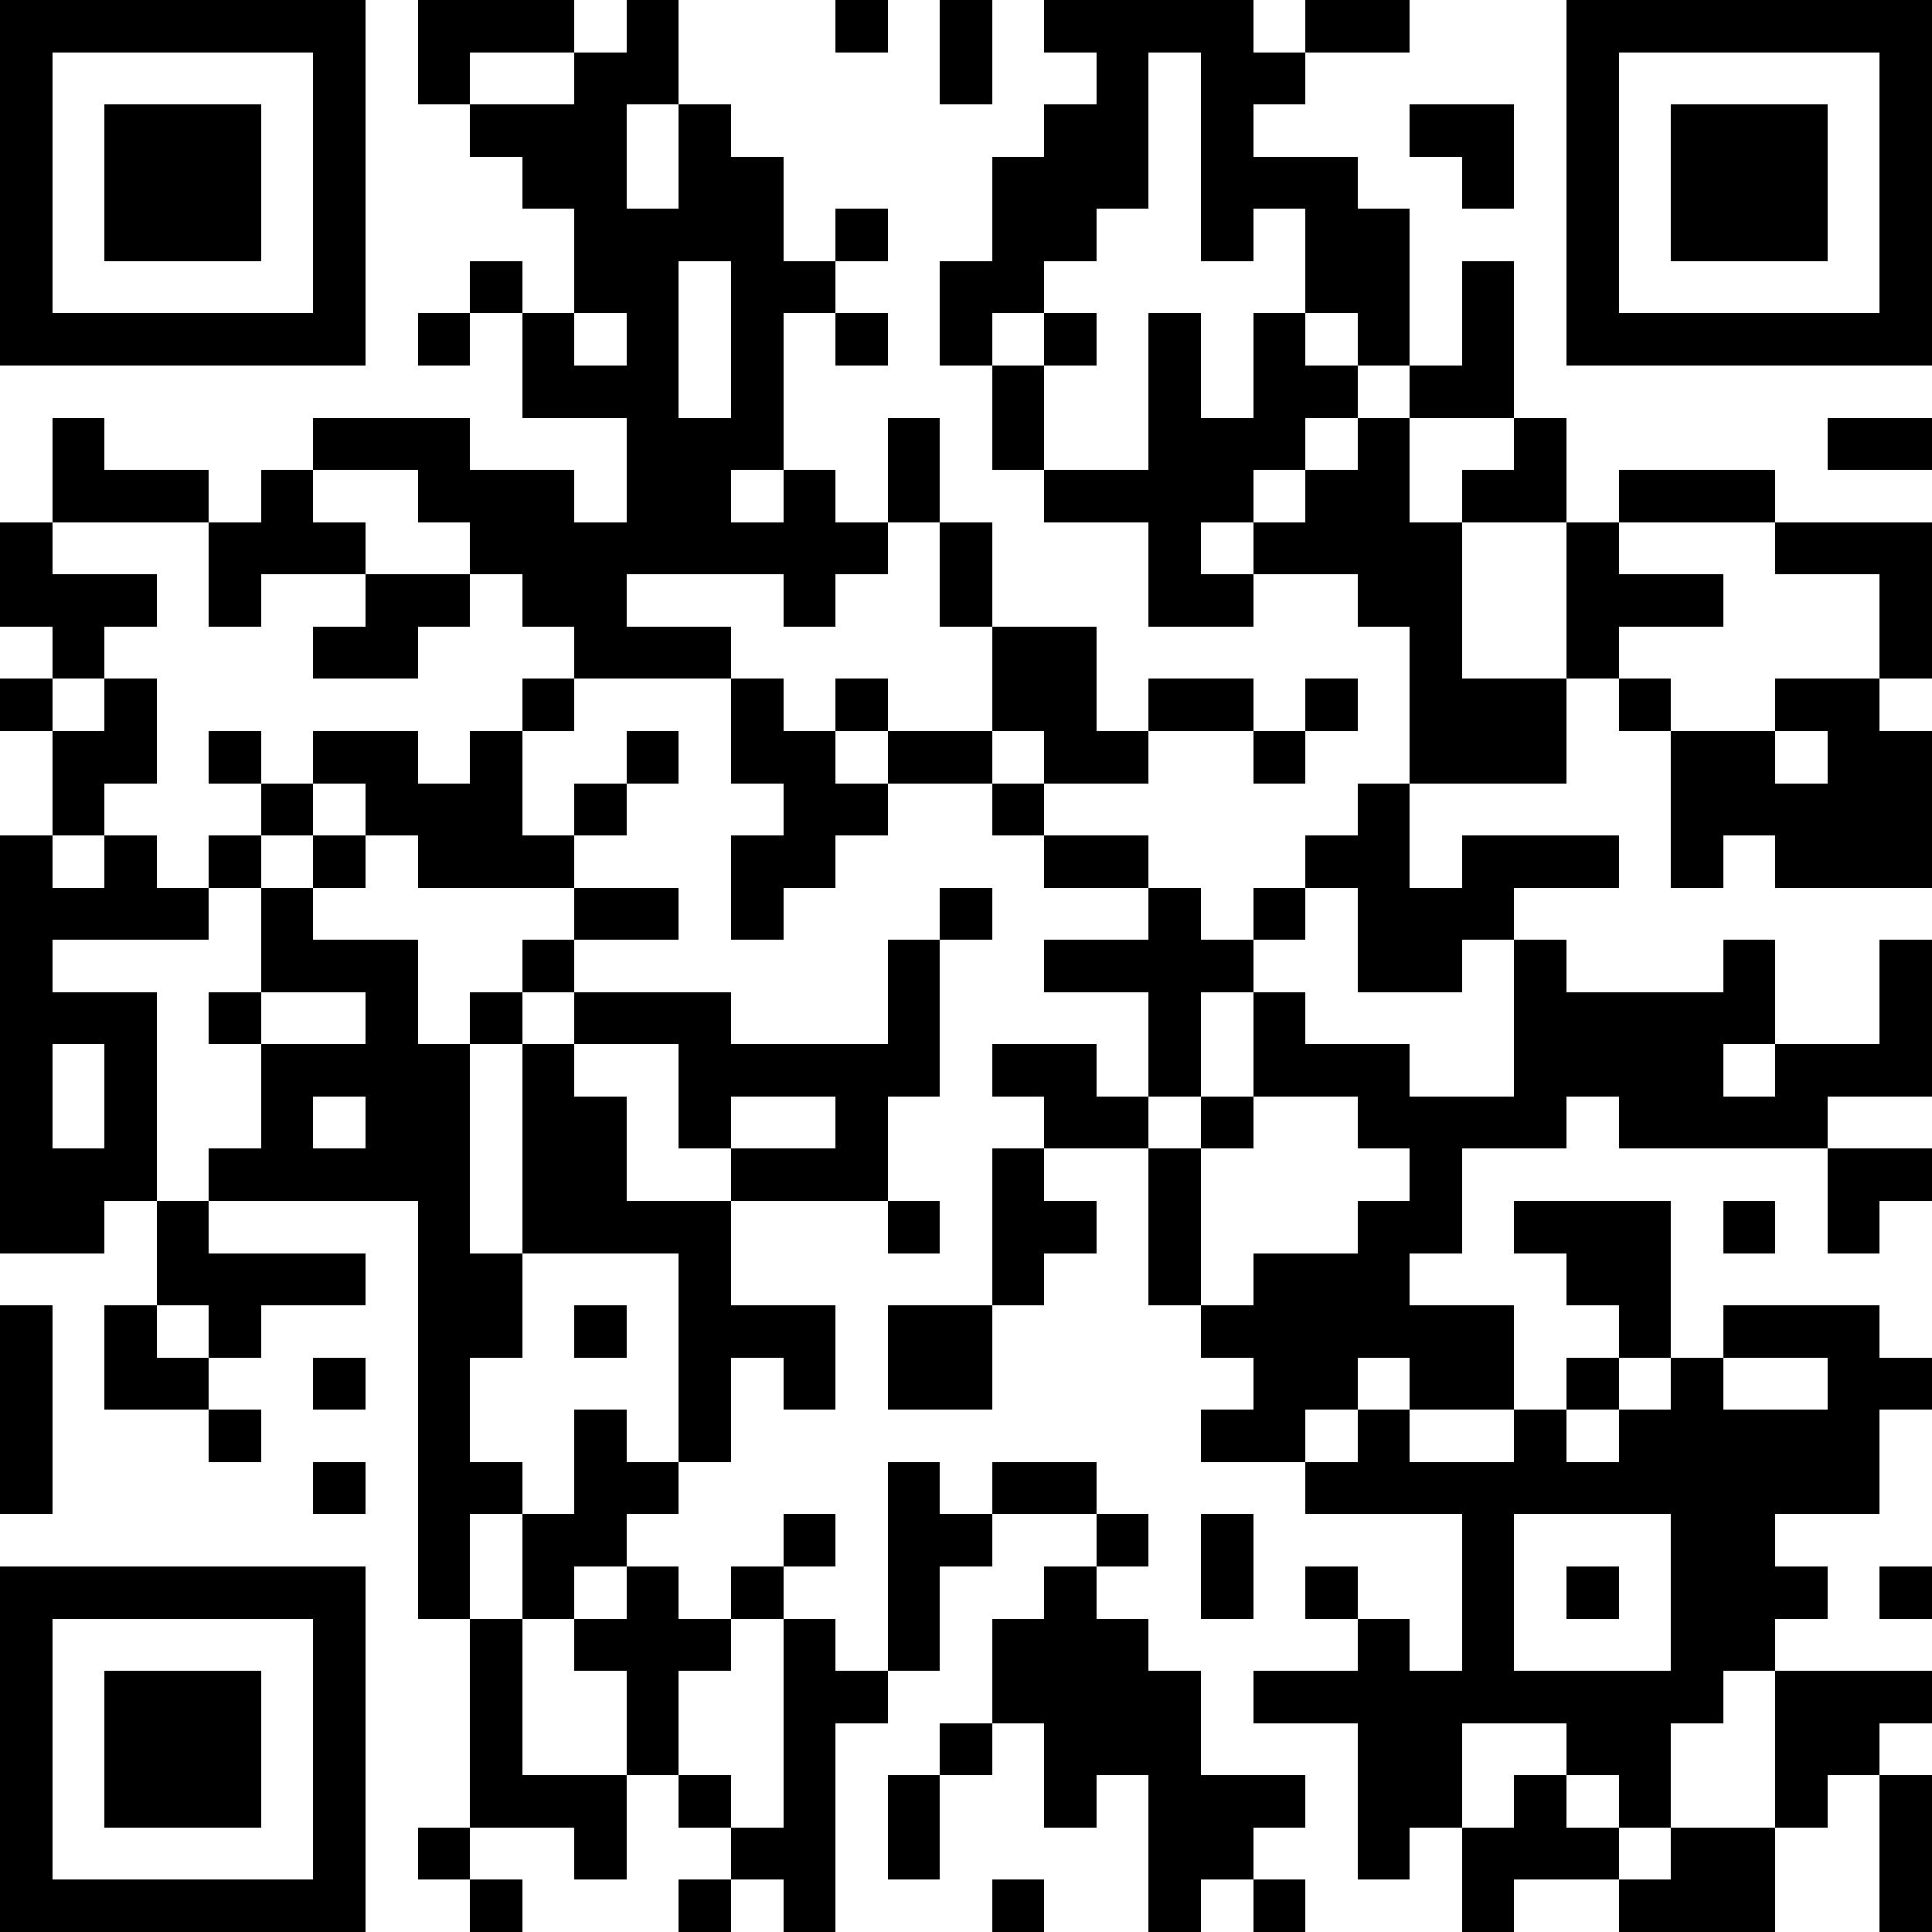
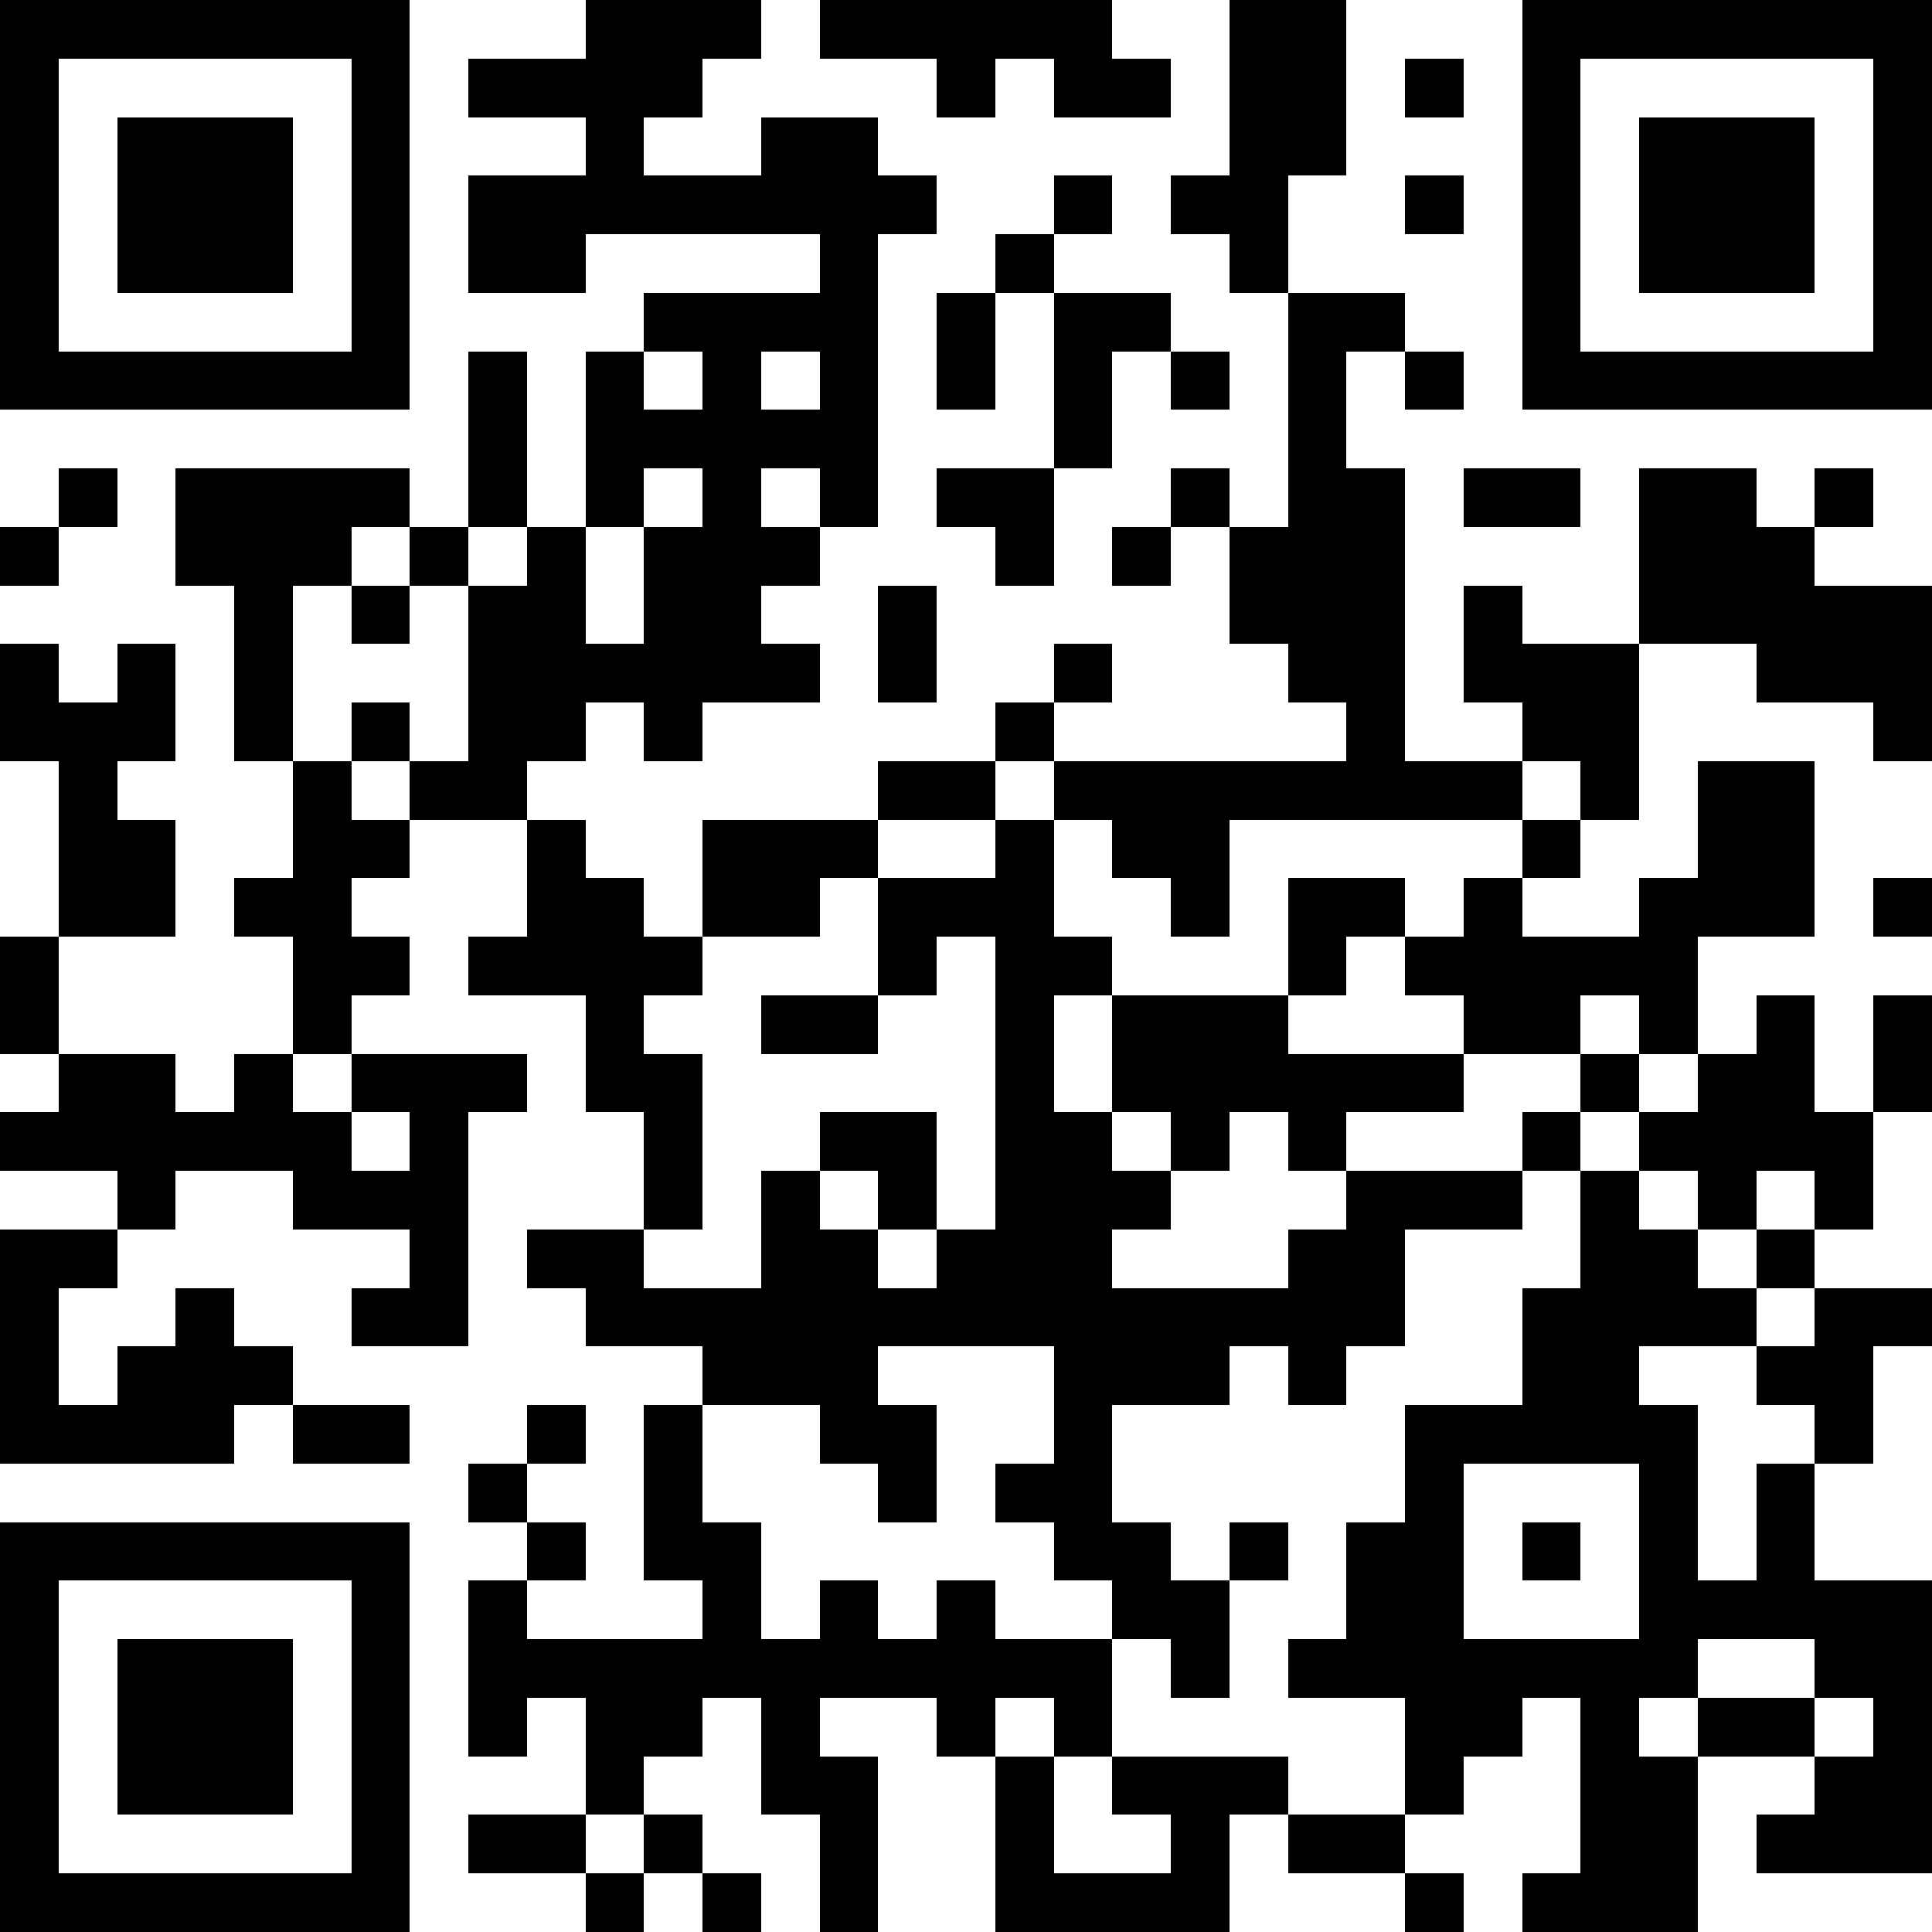
- <svg xmlns="http://www.w3.org/2000/svg" width="37" height="37" viewBox="0 0 37 37" shape-rendering="crispEdges">
-   <path d="M0 0h1v1h-1zM1 0h1v1h-1zM2 0h1v1h-1zM3 0h1v1h-1zM4 0h1v1h-1zM5 0h1v1h-1zM6 0h1v1h-1zM8 0h1v1h-1zM9 0h1v1h-1zM10 0h1v1h-1zM12 0h1v1h-1zM16 0h1v1h-1zM18 0h1v1h-1zM20 0h1v1h-1zM21 0h1v1h-1zM22 0h1v1h-1zM23 0h1v1h-1zM25 0h1v1h-1zM26 0h1v1h-1zM30 0h1v1h-1zM31 0h1v1h-1zM32 0h1v1h-1zM33 0h1v1h-1zM34 0h1v1h-1zM35 0h1v1h-1zM36 0h1v1h-1zM0 1h1v1h-1zM6 1h1v1h-1zM8 1h1v1h-1zM11 1h1v1h-1zM12 1h1v1h-1zM18 1h1v1h-1zM21 1h1v1h-1zM23 1h1v1h-1zM24 1h1v1h-1zM30 1h1v1h-1zM36 1h1v1h-1zM0 2h1v1h-1zM2 2h1v1h-1zM3 2h1v1h-1zM4 2h1v1h-1zM6 2h1v1h-1zM9 2h1v1h-1zM10 2h1v1h-1zM11 2h1v1h-1zM13 2h1v1h-1zM20 2h1v1h-1zM21 2h1v1h-1zM23 2h1v1h-1zM27 2h1v1h-1zM28 2h1v1h-1zM30 2h1v1h-1zM32 2h1v1h-1zM33 2h1v1h-1zM34 2h1v1h-1zM36 2h1v1h-1zM0 3h1v1h-1zM2 3h1v1h-1zM3 3h1v1h-1zM4 3h1v1h-1zM6 3h1v1h-1zM10 3h1v1h-1zM11 3h1v1h-1zM13 3h1v1h-1zM14 3h1v1h-1zM19 3h1v1h-1zM20 3h1v1h-1zM21 3h1v1h-1zM23 3h1v1h-1zM24 3h1v1h-1zM25 3h1v1h-1zM28 3h1v1h-1zM30 3h1v1h-1zM32 3h1v1h-1zM33 3h1v1h-1zM34 3h1v1h-1zM36 3h1v1h-1zM0 4h1v1h-1zM2 4h1v1h-1zM3 4h1v1h-1zM4 4h1v1h-1zM6 4h1v1h-1zM11 4h1v1h-1zM12 4h1v1h-1zM13 4h1v1h-1zM14 4h1v1h-1zM16 4h1v1h-1zM19 4h1v1h-1zM20 4h1v1h-1zM23 4h1v1h-1zM25 4h1v1h-1zM26 4h1v1h-1zM30 4h1v1h-1zM32 4h1v1h-1zM33 4h1v1h-1zM34 4h1v1h-1zM36 4h1v1h-1zM0 5h1v1h-1zM6 5h1v1h-1zM9 5h1v1h-1zM11 5h1v1h-1zM12 5h1v1h-1zM14 5h1v1h-1zM15 5h1v1h-1zM18 5h1v1h-1zM19 5h1v1h-1zM25 5h1v1h-1zM26 5h1v1h-1zM28 5h1v1h-1zM30 5h1v1h-1zM36 5h1v1h-1zM0 6h1v1h-1zM1 6h1v1h-1zM2 6h1v1h-1zM3 6h1v1h-1zM4 6h1v1h-1zM5 6h1v1h-1zM6 6h1v1h-1zM8 6h1v1h-1zM10 6h1v1h-1zM12 6h1v1h-1zM14 6h1v1h-1zM16 6h1v1h-1zM18 6h1v1h-1zM20 6h1v1h-1zM22 6h1v1h-1zM24 6h1v1h-1zM26 6h1v1h-1zM28 6h1v1h-1zM30 6h1v1h-1zM31 6h1v1h-1zM32 6h1v1h-1zM33 6h1v1h-1zM34 6h1v1h-1zM35 6h1v1h-1zM36 6h1v1h-1zM10 7h1v1h-1zM11 7h1v1h-1zM12 7h1v1h-1zM14 7h1v1h-1zM19 7h1v1h-1zM22 7h1v1h-1zM24 7h1v1h-1zM25 7h1v1h-1zM27 7h1v1h-1zM28 7h1v1h-1zM1 8h1v1h-1zM6 8h1v1h-1zM7 8h1v1h-1zM8 8h1v1h-1zM12 8h1v1h-1zM13 8h1v1h-1zM14 8h1v1h-1zM17 8h1v1h-1zM19 8h1v1h-1zM22 8h1v1h-1zM23 8h1v1h-1zM24 8h1v1h-1zM26 8h1v1h-1zM29 8h1v1h-1zM35 8h1v1h-1zM36 8h1v1h-1zM1 9h1v1h-1zM2 9h1v1h-1zM3 9h1v1h-1zM5 9h1v1h-1zM8 9h1v1h-1zM9 9h1v1h-1zM10 9h1v1h-1zM12 9h1v1h-1zM13 9h1v1h-1zM15 9h1v1h-1zM17 9h1v1h-1zM20 9h1v1h-1zM21 9h1v1h-1zM22 9h1v1h-1zM23 9h1v1h-1zM25 9h1v1h-1zM26 9h1v1h-1zM28 9h1v1h-1zM29 9h1v1h-1zM31 9h1v1h-1zM32 9h1v1h-1zM33 9h1v1h-1zM0 10h1v1h-1zM4 10h1v1h-1zM5 10h1v1h-1zM6 10h1v1h-1zM9 10h1v1h-1zM10 10h1v1h-1zM11 10h1v1h-1zM12 10h1v1h-1zM13 10h1v1h-1zM14 10h1v1h-1zM15 10h1v1h-1zM16 10h1v1h-1zM18 10h1v1h-1zM22 10h1v1h-1zM24 10h1v1h-1zM25 10h1v1h-1zM26 10h1v1h-1zM27 10h1v1h-1zM30 10h1v1h-1zM34 10h1v1h-1zM35 10h1v1h-1zM36 10h1v1h-1zM0 11h1v1h-1zM1 11h1v1h-1zM2 11h1v1h-1zM4 11h1v1h-1zM7 11h1v1h-1zM8 11h1v1h-1zM10 11h1v1h-1zM11 11h1v1h-1zM15 11h1v1h-1zM18 11h1v1h-1zM22 11h1v1h-1zM23 11h1v1h-1zM26 11h1v1h-1zM27 11h1v1h-1zM30 11h1v1h-1zM31 11h1v1h-1zM32 11h1v1h-1zM36 11h1v1h-1zM1 12h1v1h-1zM6 12h1v1h-1zM7 12h1v1h-1zM11 12h1v1h-1zM12 12h1v1h-1zM13 12h1v1h-1zM19 12h1v1h-1zM20 12h1v1h-1zM27 12h1v1h-1zM30 12h1v1h-1zM36 12h1v1h-1zM0 13h1v1h-1zM2 13h1v1h-1zM10 13h1v1h-1zM14 13h1v1h-1zM16 13h1v1h-1zM19 13h1v1h-1zM20 13h1v1h-1zM22 13h1v1h-1zM23 13h1v1h-1zM25 13h1v1h-1zM27 13h1v1h-1zM28 13h1v1h-1zM29 13h1v1h-1zM31 13h1v1h-1zM34 13h1v1h-1zM35 13h1v1h-1zM1 14h1v1h-1zM2 14h1v1h-1zM4 14h1v1h-1zM6 14h1v1h-1zM7 14h1v1h-1zM9 14h1v1h-1zM12 14h1v1h-1zM14 14h1v1h-1zM15 14h1v1h-1zM17 14h1v1h-1zM18 14h1v1h-1zM20 14h1v1h-1zM21 14h1v1h-1zM24 14h1v1h-1zM27 14h1v1h-1zM28 14h1v1h-1zM29 14h1v1h-1zM32 14h1v1h-1zM33 14h1v1h-1zM35 14h1v1h-1zM36 14h1v1h-1zM1 15h1v1h-1zM5 15h1v1h-1zM7 15h1v1h-1zM8 15h1v1h-1zM9 15h1v1h-1zM11 15h1v1h-1zM15 15h1v1h-1zM16 15h1v1h-1zM19 15h1v1h-1zM26 15h1v1h-1zM32 15h1v1h-1zM33 15h1v1h-1zM34 15h1v1h-1zM35 15h1v1h-1zM36 15h1v1h-1zM0 16h1v1h-1zM2 16h1v1h-1zM4 16h1v1h-1zM6 16h1v1h-1zM8 16h1v1h-1zM9 16h1v1h-1zM10 16h1v1h-1zM14 16h1v1h-1zM15 16h1v1h-1zM20 16h1v1h-1zM21 16h1v1h-1zM25 16h1v1h-1zM26 16h1v1h-1zM28 16h1v1h-1zM29 16h1v1h-1zM30 16h1v1h-1zM32 16h1v1h-1zM34 16h1v1h-1zM35 16h1v1h-1zM36 16h1v1h-1zM0 17h1v1h-1zM1 17h1v1h-1zM2 17h1v1h-1zM3 17h1v1h-1zM5 17h1v1h-1zM11 17h1v1h-1zM12 17h1v1h-1zM14 17h1v1h-1zM18 17h1v1h-1zM22 17h1v1h-1zM24 17h1v1h-1zM26 17h1v1h-1zM27 17h1v1h-1zM28 17h1v1h-1zM0 18h1v1h-1zM5 18h1v1h-1zM6 18h1v1h-1zM7 18h1v1h-1zM10 18h1v1h-1zM17 18h1v1h-1zM20 18h1v1h-1zM21 18h1v1h-1zM22 18h1v1h-1zM23 18h1v1h-1zM26 18h1v1h-1zM27 18h1v1h-1zM29 18h1v1h-1zM33 18h1v1h-1zM36 18h1v1h-1zM0 19h1v1h-1zM1 19h1v1h-1zM2 19h1v1h-1zM4 19h1v1h-1zM7 19h1v1h-1zM9 19h1v1h-1zM11 19h1v1h-1zM12 19h1v1h-1zM13 19h1v1h-1zM17 19h1v1h-1zM22 19h1v1h-1zM24 19h1v1h-1zM29 19h1v1h-1zM30 19h1v1h-1zM31 19h1v1h-1zM32 19h1v1h-1zM33 19h1v1h-1zM36 19h1v1h-1zM0 20h1v1h-1zM2 20h1v1h-1zM5 20h1v1h-1zM6 20h1v1h-1zM7 20h1v1h-1zM8 20h1v1h-1zM10 20h1v1h-1zM13 20h1v1h-1zM14 20h1v1h-1zM15 20h1v1h-1zM16 20h1v1h-1zM17 20h1v1h-1zM19 20h1v1h-1zM20 20h1v1h-1zM22 20h1v1h-1zM24 20h1v1h-1zM25 20h1v1h-1zM26 20h1v1h-1zM29 20h1v1h-1zM30 20h1v1h-1zM31 20h1v1h-1zM32 20h1v1h-1zM34 20h1v1h-1zM35 20h1v1h-1zM36 20h1v1h-1zM0 21h1v1h-1zM2 21h1v1h-1zM5 21h1v1h-1zM7 21h1v1h-1zM8 21h1v1h-1zM10 21h1v1h-1zM11 21h1v1h-1zM13 21h1v1h-1zM16 21h1v1h-1zM20 21h1v1h-1zM21 21h1v1h-1zM23 21h1v1h-1zM26 21h1v1h-1zM27 21h1v1h-1zM28 21h1v1h-1zM29 21h1v1h-1zM31 21h1v1h-1zM32 21h1v1h-1zM33 21h1v1h-1zM34 21h1v1h-1zM0 22h1v1h-1zM1 22h1v1h-1zM2 22h1v1h-1zM4 22h1v1h-1zM5 22h1v1h-1zM6 22h1v1h-1zM7 22h1v1h-1zM8 22h1v1h-1zM10 22h1v1h-1zM11 22h1v1h-1zM14 22h1v1h-1zM15 22h1v1h-1zM16 22h1v1h-1zM19 22h1v1h-1zM22 22h1v1h-1zM27 22h1v1h-1zM35 22h1v1h-1zM36 22h1v1h-1zM0 23h1v1h-1zM1 23h1v1h-1zM3 23h1v1h-1zM8 23h1v1h-1zM10 23h1v1h-1zM11 23h1v1h-1zM12 23h1v1h-1zM13 23h1v1h-1zM17 23h1v1h-1zM19 23h1v1h-1zM20 23h1v1h-1zM22 23h1v1h-1zM26 23h1v1h-1zM27 23h1v1h-1zM29 23h1v1h-1zM30 23h1v1h-1zM31 23h1v1h-1zM33 23h1v1h-1zM35 23h1v1h-1zM3 24h1v1h-1zM4 24h1v1h-1zM5 24h1v1h-1zM6 24h1v1h-1zM8 24h1v1h-1zM9 24h1v1h-1zM13 24h1v1h-1zM19 24h1v1h-1zM22 24h1v1h-1zM24 24h1v1h-1zM25 24h1v1h-1zM26 24h1v1h-1zM30 24h1v1h-1zM31 24h1v1h-1zM0 25h1v1h-1zM2 25h1v1h-1zM4 25h1v1h-1zM8 25h1v1h-1zM9 25h1v1h-1zM11 25h1v1h-1zM13 25h1v1h-1zM14 25h1v1h-1zM15 25h1v1h-1zM17 25h1v1h-1zM18 25h1v1h-1zM23 25h1v1h-1zM24 25h1v1h-1zM25 25h1v1h-1zM26 25h1v1h-1zM27 25h1v1h-1zM28 25h1v1h-1zM31 25h1v1h-1zM33 25h1v1h-1zM34 25h1v1h-1zM35 25h1v1h-1zM0 26h1v1h-1zM2 26h1v1h-1zM3 26h1v1h-1zM6 26h1v1h-1zM8 26h1v1h-1zM13 26h1v1h-1zM15 26h1v1h-1zM17 26h1v1h-1zM18 26h1v1h-1zM24 26h1v1h-1zM25 26h1v1h-1zM27 26h1v1h-1zM28 26h1v1h-1zM30 26h1v1h-1zM32 26h1v1h-1zM35 26h1v1h-1zM36 26h1v1h-1zM0 27h1v1h-1zM4 27h1v1h-1zM8 27h1v1h-1zM11 27h1v1h-1zM13 27h1v1h-1zM23 27h1v1h-1zM24 27h1v1h-1zM26 27h1v1h-1zM29 27h1v1h-1zM31 27h1v1h-1zM32 27h1v1h-1zM33 27h1v1h-1zM34 27h1v1h-1zM35 27h1v1h-1zM0 28h1v1h-1zM6 28h1v1h-1zM8 28h1v1h-1zM9 28h1v1h-1zM11 28h1v1h-1zM12 28h1v1h-1zM17 28h1v1h-1zM19 28h1v1h-1zM20 28h1v1h-1zM25 28h1v1h-1zM26 28h1v1h-1zM27 28h1v1h-1zM28 28h1v1h-1zM29 28h1v1h-1zM30 28h1v1h-1zM31 28h1v1h-1zM32 28h1v1h-1zM33 28h1v1h-1zM34 28h1v1h-1zM35 28h1v1h-1zM8 29h1v1h-1zM10 29h1v1h-1zM11 29h1v1h-1zM15 29h1v1h-1zM17 29h1v1h-1zM18 29h1v1h-1zM21 29h1v1h-1zM23 29h1v1h-1zM28 29h1v1h-1zM32 29h1v1h-1zM33 29h1v1h-1zM0 30h1v1h-1zM1 30h1v1h-1zM2 30h1v1h-1zM3 30h1v1h-1zM4 30h1v1h-1zM5 30h1v1h-1zM6 30h1v1h-1zM8 30h1v1h-1zM10 30h1v1h-1zM12 30h1v1h-1zM14 30h1v1h-1zM17 30h1v1h-1zM20 30h1v1h-1zM23 30h1v1h-1zM25 30h1v1h-1zM28 30h1v1h-1zM30 30h1v1h-1zM32 30h1v1h-1zM33 30h1v1h-1zM34 30h1v1h-1zM36 30h1v1h-1zM0 31h1v1h-1zM6 31h1v1h-1zM9 31h1v1h-1zM11 31h1v1h-1zM12 31h1v1h-1zM13 31h1v1h-1zM15 31h1v1h-1zM17 31h1v1h-1zM19 31h1v1h-1zM20 31h1v1h-1zM21 31h1v1h-1zM26 31h1v1h-1zM28 31h1v1h-1zM32 31h1v1h-1zM33 31h1v1h-1zM0 32h1v1h-1zM2 32h1v1h-1zM3 32h1v1h-1zM4 32h1v1h-1zM6 32h1v1h-1zM9 32h1v1h-1zM12 32h1v1h-1zM15 32h1v1h-1zM16 32h1v1h-1zM19 32h1v1h-1zM20 32h1v1h-1zM21 32h1v1h-1zM22 32h1v1h-1zM24 32h1v1h-1zM25 32h1v1h-1zM26 32h1v1h-1zM27 32h1v1h-1zM28 32h1v1h-1zM29 32h1v1h-1zM30 32h1v1h-1zM31 32h1v1h-1zM32 32h1v1h-1zM34 32h1v1h-1zM35 32h1v1h-1zM36 32h1v1h-1zM0 33h1v1h-1zM2 33h1v1h-1zM3 33h1v1h-1zM4 33h1v1h-1zM6 33h1v1h-1zM9 33h1v1h-1zM12 33h1v1h-1zM15 33h1v1h-1zM18 33h1v1h-1zM20 33h1v1h-1zM21 33h1v1h-1zM22 33h1v1h-1zM26 33h1v1h-1zM27 33h1v1h-1zM30 33h1v1h-1zM31 33h1v1h-1zM34 33h1v1h-1zM35 33h1v1h-1zM0 34h1v1h-1zM2 34h1v1h-1zM3 34h1v1h-1zM4 34h1v1h-1zM6 34h1v1h-1zM9 34h1v1h-1zM10 34h1v1h-1zM11 34h1v1h-1zM13 34h1v1h-1zM15 34h1v1h-1zM17 34h1v1h-1zM20 34h1v1h-1zM22 34h1v1h-1zM23 34h1v1h-1zM24 34h1v1h-1zM26 34h1v1h-1zM27 34h1v1h-1zM29 34h1v1h-1zM31 34h1v1h-1zM34 34h1v1h-1zM36 34h1v1h-1zM0 35h1v1h-1zM6 35h1v1h-1zM8 35h1v1h-1zM11 35h1v1h-1zM14 35h1v1h-1zM15 35h1v1h-1zM17 35h1v1h-1zM22 35h1v1h-1zM23 35h1v1h-1zM26 35h1v1h-1zM28 35h1v1h-1zM29 35h1v1h-1zM30 35h1v1h-1zM32 35h1v1h-1zM33 35h1v1h-1zM36 35h1v1h-1zM0 36h1v1h-1zM1 36h1v1h-1zM2 36h1v1h-1zM3 36h1v1h-1zM4 36h1v1h-1zM5 36h1v1h-1zM6 36h1v1h-1zM9 36h1v1h-1zM13 36h1v1h-1zM15 36h1v1h-1zM19 36h1v1h-1zM22 36h1v1h-1zM24 36h1v1h-1zM28 36h1v1h-1zM31 36h1v1h-1zM32 36h1v1h-1zM33 36h1v1h-1zM36 36h1v1h-1z" fill="#000" />
+ <svg xmlns="http://www.w3.org/2000/svg" width="33" height="33" viewBox="0 0 33 33" shape-rendering="crispEdges">
+   <path d="M0 0h1v1h-1zM1 0h1v1h-1zM2 0h1v1h-1zM3 0h1v1h-1zM4 0h1v1h-1zM5 0h1v1h-1zM6 0h1v1h-1zM10 0h1v1h-1zM11 0h1v1h-1zM12 0h1v1h-1zM14 0h1v1h-1zM15 0h1v1h-1zM16 0h1v1h-1zM17 0h1v1h-1zM18 0h1v1h-1zM21 0h1v1h-1zM22 0h1v1h-1zM26 0h1v1h-1zM27 0h1v1h-1zM28 0h1v1h-1zM29 0h1v1h-1zM30 0h1v1h-1zM31 0h1v1h-1zM32 0h1v1h-1zM0 1h1v1h-1zM6 1h1v1h-1zM8 1h1v1h-1zM9 1h1v1h-1zM10 1h1v1h-1zM11 1h1v1h-1zM16 1h1v1h-1zM18 1h1v1h-1zM19 1h1v1h-1zM21 1h1v1h-1zM22 1h1v1h-1zM24 1h1v1h-1zM26 1h1v1h-1zM32 1h1v1h-1zM0 2h1v1h-1zM2 2h1v1h-1zM3 2h1v1h-1zM4 2h1v1h-1zM6 2h1v1h-1zM10 2h1v1h-1zM13 2h1v1h-1zM14 2h1v1h-1zM21 2h1v1h-1zM22 2h1v1h-1zM26 2h1v1h-1zM28 2h1v1h-1zM29 2h1v1h-1zM30 2h1v1h-1zM32 2h1v1h-1zM0 3h1v1h-1zM2 3h1v1h-1zM3 3h1v1h-1zM4 3h1v1h-1zM6 3h1v1h-1zM8 3h1v1h-1zM9 3h1v1h-1zM10 3h1v1h-1zM11 3h1v1h-1zM12 3h1v1h-1zM13 3h1v1h-1zM14 3h1v1h-1zM15 3h1v1h-1zM18 3h1v1h-1zM20 3h1v1h-1zM21 3h1v1h-1zM24 3h1v1h-1zM26 3h1v1h-1zM28 3h1v1h-1zM29 3h1v1h-1zM30 3h1v1h-1zM32 3h1v1h-1zM0 4h1v1h-1zM2 4h1v1h-1zM3 4h1v1h-1zM4 4h1v1h-1zM6 4h1v1h-1zM8 4h1v1h-1zM9 4h1v1h-1zM14 4h1v1h-1zM17 4h1v1h-1zM21 4h1v1h-1zM26 4h1v1h-1zM28 4h1v1h-1zM29 4h1v1h-1zM30 4h1v1h-1zM32 4h1v1h-1zM0 5h1v1h-1zM6 5h1v1h-1zM11 5h1v1h-1zM12 5h1v1h-1zM13 5h1v1h-1zM14 5h1v1h-1zM16 5h1v1h-1zM18 5h1v1h-1zM19 5h1v1h-1zM22 5h1v1h-1zM23 5h1v1h-1zM26 5h1v1h-1zM32 5h1v1h-1zM0 6h1v1h-1zM1 6h1v1h-1zM2 6h1v1h-1zM3 6h1v1h-1zM4 6h1v1h-1zM5 6h1v1h-1zM6 6h1v1h-1zM8 6h1v1h-1zM10 6h1v1h-1zM12 6h1v1h-1zM14 6h1v1h-1zM16 6h1v1h-1zM18 6h1v1h-1zM20 6h1v1h-1zM22 6h1v1h-1zM24 6h1v1h-1zM26 6h1v1h-1zM27 6h1v1h-1zM28 6h1v1h-1zM29 6h1v1h-1zM30 6h1v1h-1zM31 6h1v1h-1zM32 6h1v1h-1zM8 7h1v1h-1zM10 7h1v1h-1zM11 7h1v1h-1zM12 7h1v1h-1zM13 7h1v1h-1zM14 7h1v1h-1zM18 7h1v1h-1zM22 7h1v1h-1zM1 8h1v1h-1zM3 8h1v1h-1zM4 8h1v1h-1zM5 8h1v1h-1zM6 8h1v1h-1zM8 8h1v1h-1zM10 8h1v1h-1zM12 8h1v1h-1zM14 8h1v1h-1zM16 8h1v1h-1zM17 8h1v1h-1zM20 8h1v1h-1zM22 8h1v1h-1zM23 8h1v1h-1zM25 8h1v1h-1zM26 8h1v1h-1zM28 8h1v1h-1zM29 8h1v1h-1zM31 8h1v1h-1zM0 9h1v1h-1zM3 9h1v1h-1zM4 9h1v1h-1zM5 9h1v1h-1zM7 9h1v1h-1zM9 9h1v1h-1zM11 9h1v1h-1zM12 9h1v1h-1zM13 9h1v1h-1zM17 9h1v1h-1zM19 9h1v1h-1zM21 9h1v1h-1zM22 9h1v1h-1zM23 9h1v1h-1zM28 9h1v1h-1zM29 9h1v1h-1zM30 9h1v1h-1zM4 10h1v1h-1zM6 10h1v1h-1zM8 10h1v1h-1zM9 10h1v1h-1zM11 10h1v1h-1zM12 10h1v1h-1zM15 10h1v1h-1zM21 10h1v1h-1zM22 10h1v1h-1zM23 10h1v1h-1zM25 10h1v1h-1zM28 10h1v1h-1zM29 10h1v1h-1zM30 10h1v1h-1zM31 10h1v1h-1zM32 10h1v1h-1zM0 11h1v1h-1zM2 11h1v1h-1zM4 11h1v1h-1zM8 11h1v1h-1zM9 11h1v1h-1zM10 11h1v1h-1zM11 11h1v1h-1zM12 11h1v1h-1zM13 11h1v1h-1zM15 11h1v1h-1zM18 11h1v1h-1zM22 11h1v1h-1zM23 11h1v1h-1zM25 11h1v1h-1zM26 11h1v1h-1zM27 11h1v1h-1zM30 11h1v1h-1zM31 11h1v1h-1zM32 11h1v1h-1zM0 12h1v1h-1zM1 12h1v1h-1zM2 12h1v1h-1zM4 12h1v1h-1zM6 12h1v1h-1zM8 12h1v1h-1zM9 12h1v1h-1zM11 12h1v1h-1zM17 12h1v1h-1zM23 12h1v1h-1zM26 12h1v1h-1zM27 12h1v1h-1zM32 12h1v1h-1zM1 13h1v1h-1zM5 13h1v1h-1zM7 13h1v1h-1zM8 13h1v1h-1zM15 13h1v1h-1zM16 13h1v1h-1zM18 13h1v1h-1zM19 13h1v1h-1zM20 13h1v1h-1zM21 13h1v1h-1zM22 13h1v1h-1zM23 13h1v1h-1zM24 13h1v1h-1zM25 13h1v1h-1zM27 13h1v1h-1zM29 13h1v1h-1zM30 13h1v1h-1zM1 14h1v1h-1zM2 14h1v1h-1zM5 14h1v1h-1zM6 14h1v1h-1zM9 14h1v1h-1zM12 14h1v1h-1zM13 14h1v1h-1zM14 14h1v1h-1zM17 14h1v1h-1zM19 14h1v1h-1zM20 14h1v1h-1zM26 14h1v1h-1zM29 14h1v1h-1zM30 14h1v1h-1zM1 15h1v1h-1zM2 15h1v1h-1zM4 15h1v1h-1zM5 15h1v1h-1zM9 15h1v1h-1zM10 15h1v1h-1zM12 15h1v1h-1zM13 15h1v1h-1zM15 15h1v1h-1zM16 15h1v1h-1zM17 15h1v1h-1zM20 15h1v1h-1zM22 15h1v1h-1zM23 15h1v1h-1zM25 15h1v1h-1zM28 15h1v1h-1zM29 15h1v1h-1zM30 15h1v1h-1zM32 15h1v1h-1zM0 16h1v1h-1zM5 16h1v1h-1zM6 16h1v1h-1zM8 16h1v1h-1zM9 16h1v1h-1zM10 16h1v1h-1zM11 16h1v1h-1zM15 16h1v1h-1zM17 16h1v1h-1zM18 16h1v1h-1zM22 16h1v1h-1zM24 16h1v1h-1zM25 16h1v1h-1zM26 16h1v1h-1zM27 16h1v1h-1zM28 16h1v1h-1zM0 17h1v1h-1zM5 17h1v1h-1zM10 17h1v1h-1zM13 17h1v1h-1zM14 17h1v1h-1zM17 17h1v1h-1zM19 17h1v1h-1zM20 17h1v1h-1zM21 17h1v1h-1zM25 17h1v1h-1zM26 17h1v1h-1zM28 17h1v1h-1zM30 17h1v1h-1zM32 17h1v1h-1zM1 18h1v1h-1zM2 18h1v1h-1zM4 18h1v1h-1zM6 18h1v1h-1zM7 18h1v1h-1zM8 18h1v1h-1zM10 18h1v1h-1zM11 18h1v1h-1zM17 18h1v1h-1zM19 18h1v1h-1zM20 18h1v1h-1zM21 18h1v1h-1zM22 18h1v1h-1zM23 18h1v1h-1zM24 18h1v1h-1zM27 18h1v1h-1zM29 18h1v1h-1zM30 18h1v1h-1zM32 18h1v1h-1zM0 19h1v1h-1zM1 19h1v1h-1zM2 19h1v1h-1zM3 19h1v1h-1zM4 19h1v1h-1zM5 19h1v1h-1zM7 19h1v1h-1zM11 19h1v1h-1zM14 19h1v1h-1zM15 19h1v1h-1zM17 19h1v1h-1zM18 19h1v1h-1zM20 19h1v1h-1zM22 19h1v1h-1zM26 19h1v1h-1zM28 19h1v1h-1zM29 19h1v1h-1zM30 19h1v1h-1zM31 19h1v1h-1zM2 20h1v1h-1zM5 20h1v1h-1zM6 20h1v1h-1zM7 20h1v1h-1zM11 20h1v1h-1zM13 20h1v1h-1zM15 20h1v1h-1zM17 20h1v1h-1zM18 20h1v1h-1zM19 20h1v1h-1zM23 20h1v1h-1zM24 20h1v1h-1zM25 20h1v1h-1zM27 20h1v1h-1zM29 20h1v1h-1zM31 20h1v1h-1zM0 21h1v1h-1zM1 21h1v1h-1zM7 21h1v1h-1zM9 21h1v1h-1zM10 21h1v1h-1zM13 21h1v1h-1zM14 21h1v1h-1zM16 21h1v1h-1zM17 21h1v1h-1zM18 21h1v1h-1zM22 21h1v1h-1zM23 21h1v1h-1zM27 21h1v1h-1zM28 21h1v1h-1zM30 21h1v1h-1zM0 22h1v1h-1zM3 22h1v1h-1zM6 22h1v1h-1zM7 22h1v1h-1zM10 22h1v1h-1zM11 22h1v1h-1zM12 22h1v1h-1zM13 22h1v1h-1zM14 22h1v1h-1zM15 22h1v1h-1zM16 22h1v1h-1zM17 22h1v1h-1zM18 22h1v1h-1zM19 22h1v1h-1zM20 22h1v1h-1zM21 22h1v1h-1zM22 22h1v1h-1zM23 22h1v1h-1zM26 22h1v1h-1zM27 22h1v1h-1zM28 22h1v1h-1zM29 22h1v1h-1zM31 22h1v1h-1zM32 22h1v1h-1zM0 23h1v1h-1zM2 23h1v1h-1zM3 23h1v1h-1zM4 23h1v1h-1zM12 23h1v1h-1zM13 23h1v1h-1zM14 23h1v1h-1zM18 23h1v1h-1zM19 23h1v1h-1zM20 23h1v1h-1zM22 23h1v1h-1zM26 23h1v1h-1zM27 23h1v1h-1zM30 23h1v1h-1zM31 23h1v1h-1zM0 24h1v1h-1zM1 24h1v1h-1zM2 24h1v1h-1zM3 24h1v1h-1zM5 24h1v1h-1zM6 24h1v1h-1zM9 24h1v1h-1zM11 24h1v1h-1zM14 24h1v1h-1zM15 24h1v1h-1zM18 24h1v1h-1zM24 24h1v1h-1zM25 24h1v1h-1zM26 24h1v1h-1zM27 24h1v1h-1zM28 24h1v1h-1zM31 24h1v1h-1zM8 25h1v1h-1zM11 25h1v1h-1zM15 25h1v1h-1zM17 25h1v1h-1zM18 25h1v1h-1zM24 25h1v1h-1zM28 25h1v1h-1zM30 25h1v1h-1zM0 26h1v1h-1zM1 26h1v1h-1zM2 26h1v1h-1zM3 26h1v1h-1zM4 26h1v1h-1zM5 26h1v1h-1zM6 26h1v1h-1zM9 26h1v1h-1zM11 26h1v1h-1zM12 26h1v1h-1zM18 26h1v1h-1zM19 26h1v1h-1zM21 26h1v1h-1zM23 26h1v1h-1zM24 26h1v1h-1zM26 26h1v1h-1zM28 26h1v1h-1zM30 26h1v1h-1zM0 27h1v1h-1zM6 27h1v1h-1zM8 27h1v1h-1zM12 27h1v1h-1zM14 27h1v1h-1zM16 27h1v1h-1zM19 27h1v1h-1zM20 27h1v1h-1zM23 27h1v1h-1zM24 27h1v1h-1zM28 27h1v1h-1zM29 27h1v1h-1zM30 27h1v1h-1zM31 27h1v1h-1zM32 27h1v1h-1zM0 28h1v1h-1zM2 28h1v1h-1zM3 28h1v1h-1zM4 28h1v1h-1zM6 28h1v1h-1zM8 28h1v1h-1zM9 28h1v1h-1zM10 28h1v1h-1zM11 28h1v1h-1zM12 28h1v1h-1zM13 28h1v1h-1zM14 28h1v1h-1zM15 28h1v1h-1zM16 28h1v1h-1zM17 28h1v1h-1zM18 28h1v1h-1zM20 28h1v1h-1zM22 28h1v1h-1zM23 28h1v1h-1zM24 28h1v1h-1zM25 28h1v1h-1zM26 28h1v1h-1zM27 28h1v1h-1zM28 28h1v1h-1zM31 28h1v1h-1zM32 28h1v1h-1zM0 29h1v1h-1zM2 29h1v1h-1zM3 29h1v1h-1zM4 29h1v1h-1zM6 29h1v1h-1zM8 29h1v1h-1zM10 29h1v1h-1zM11 29h1v1h-1zM13 29h1v1h-1zM16 29h1v1h-1zM18 29h1v1h-1zM24 29h1v1h-1zM25 29h1v1h-1zM27 29h1v1h-1zM29 29h1v1h-1zM30 29h1v1h-1zM32 29h1v1h-1zM0 30h1v1h-1zM2 30h1v1h-1zM3 30h1v1h-1zM4 30h1v1h-1zM6 30h1v1h-1zM10 30h1v1h-1zM13 30h1v1h-1zM14 30h1v1h-1zM17 30h1v1h-1zM19 30h1v1h-1zM20 30h1v1h-1zM21 30h1v1h-1zM24 30h1v1h-1zM27 30h1v1h-1zM28 30h1v1h-1zM31 30h1v1h-1zM32 30h1v1h-1zM0 31h1v1h-1zM6 31h1v1h-1zM8 31h1v1h-1zM9 31h1v1h-1zM11 31h1v1h-1zM14 31h1v1h-1zM17 31h1v1h-1zM20 31h1v1h-1zM22 31h1v1h-1zM23 31h1v1h-1zM27 31h1v1h-1zM28 31h1v1h-1zM30 31h1v1h-1zM31 31h1v1h-1zM32 31h1v1h-1zM0 32h1v1h-1zM1 32h1v1h-1zM2 32h1v1h-1zM3 32h1v1h-1zM4 32h1v1h-1zM5 32h1v1h-1zM6 32h1v1h-1zM10 32h1v1h-1zM12 32h1v1h-1zM14 32h1v1h-1zM17 32h1v1h-1zM18 32h1v1h-1zM19 32h1v1h-1zM20 32h1v1h-1zM24 32h1v1h-1zM26 32h1v1h-1zM27 32h1v1h-1zM28 32h1v1h-1z" fill="#000" />
</svg>
